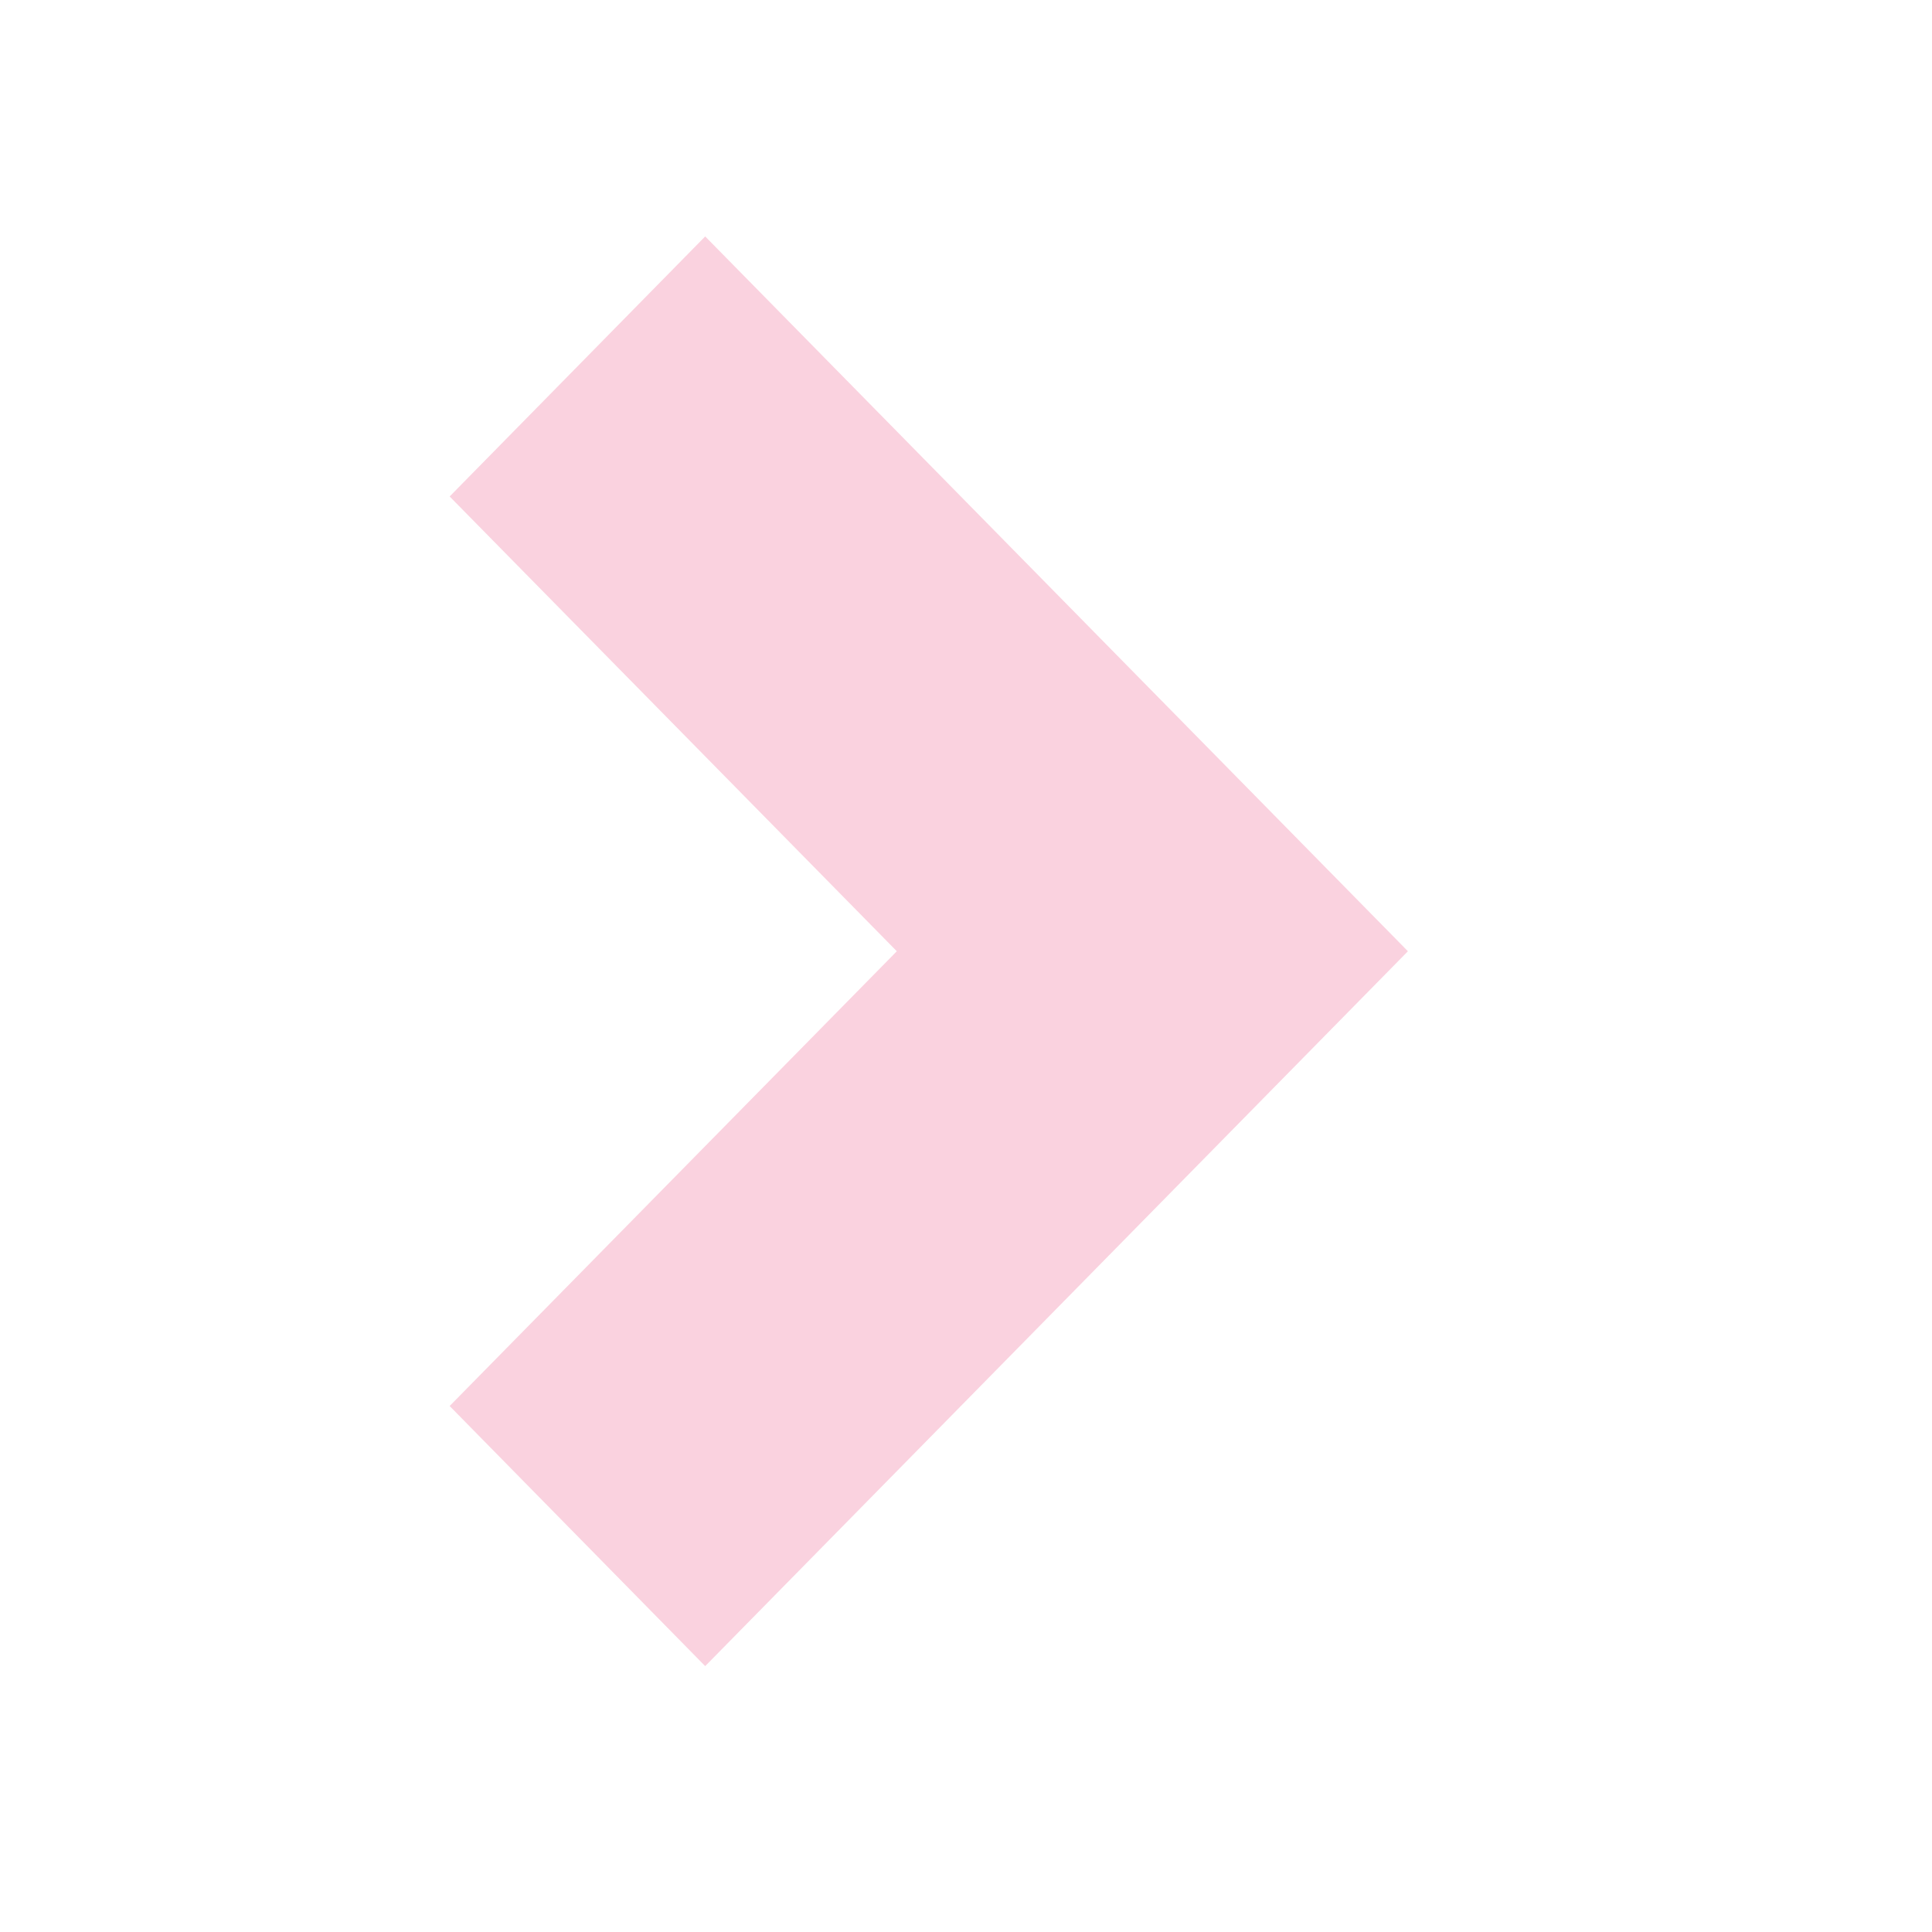
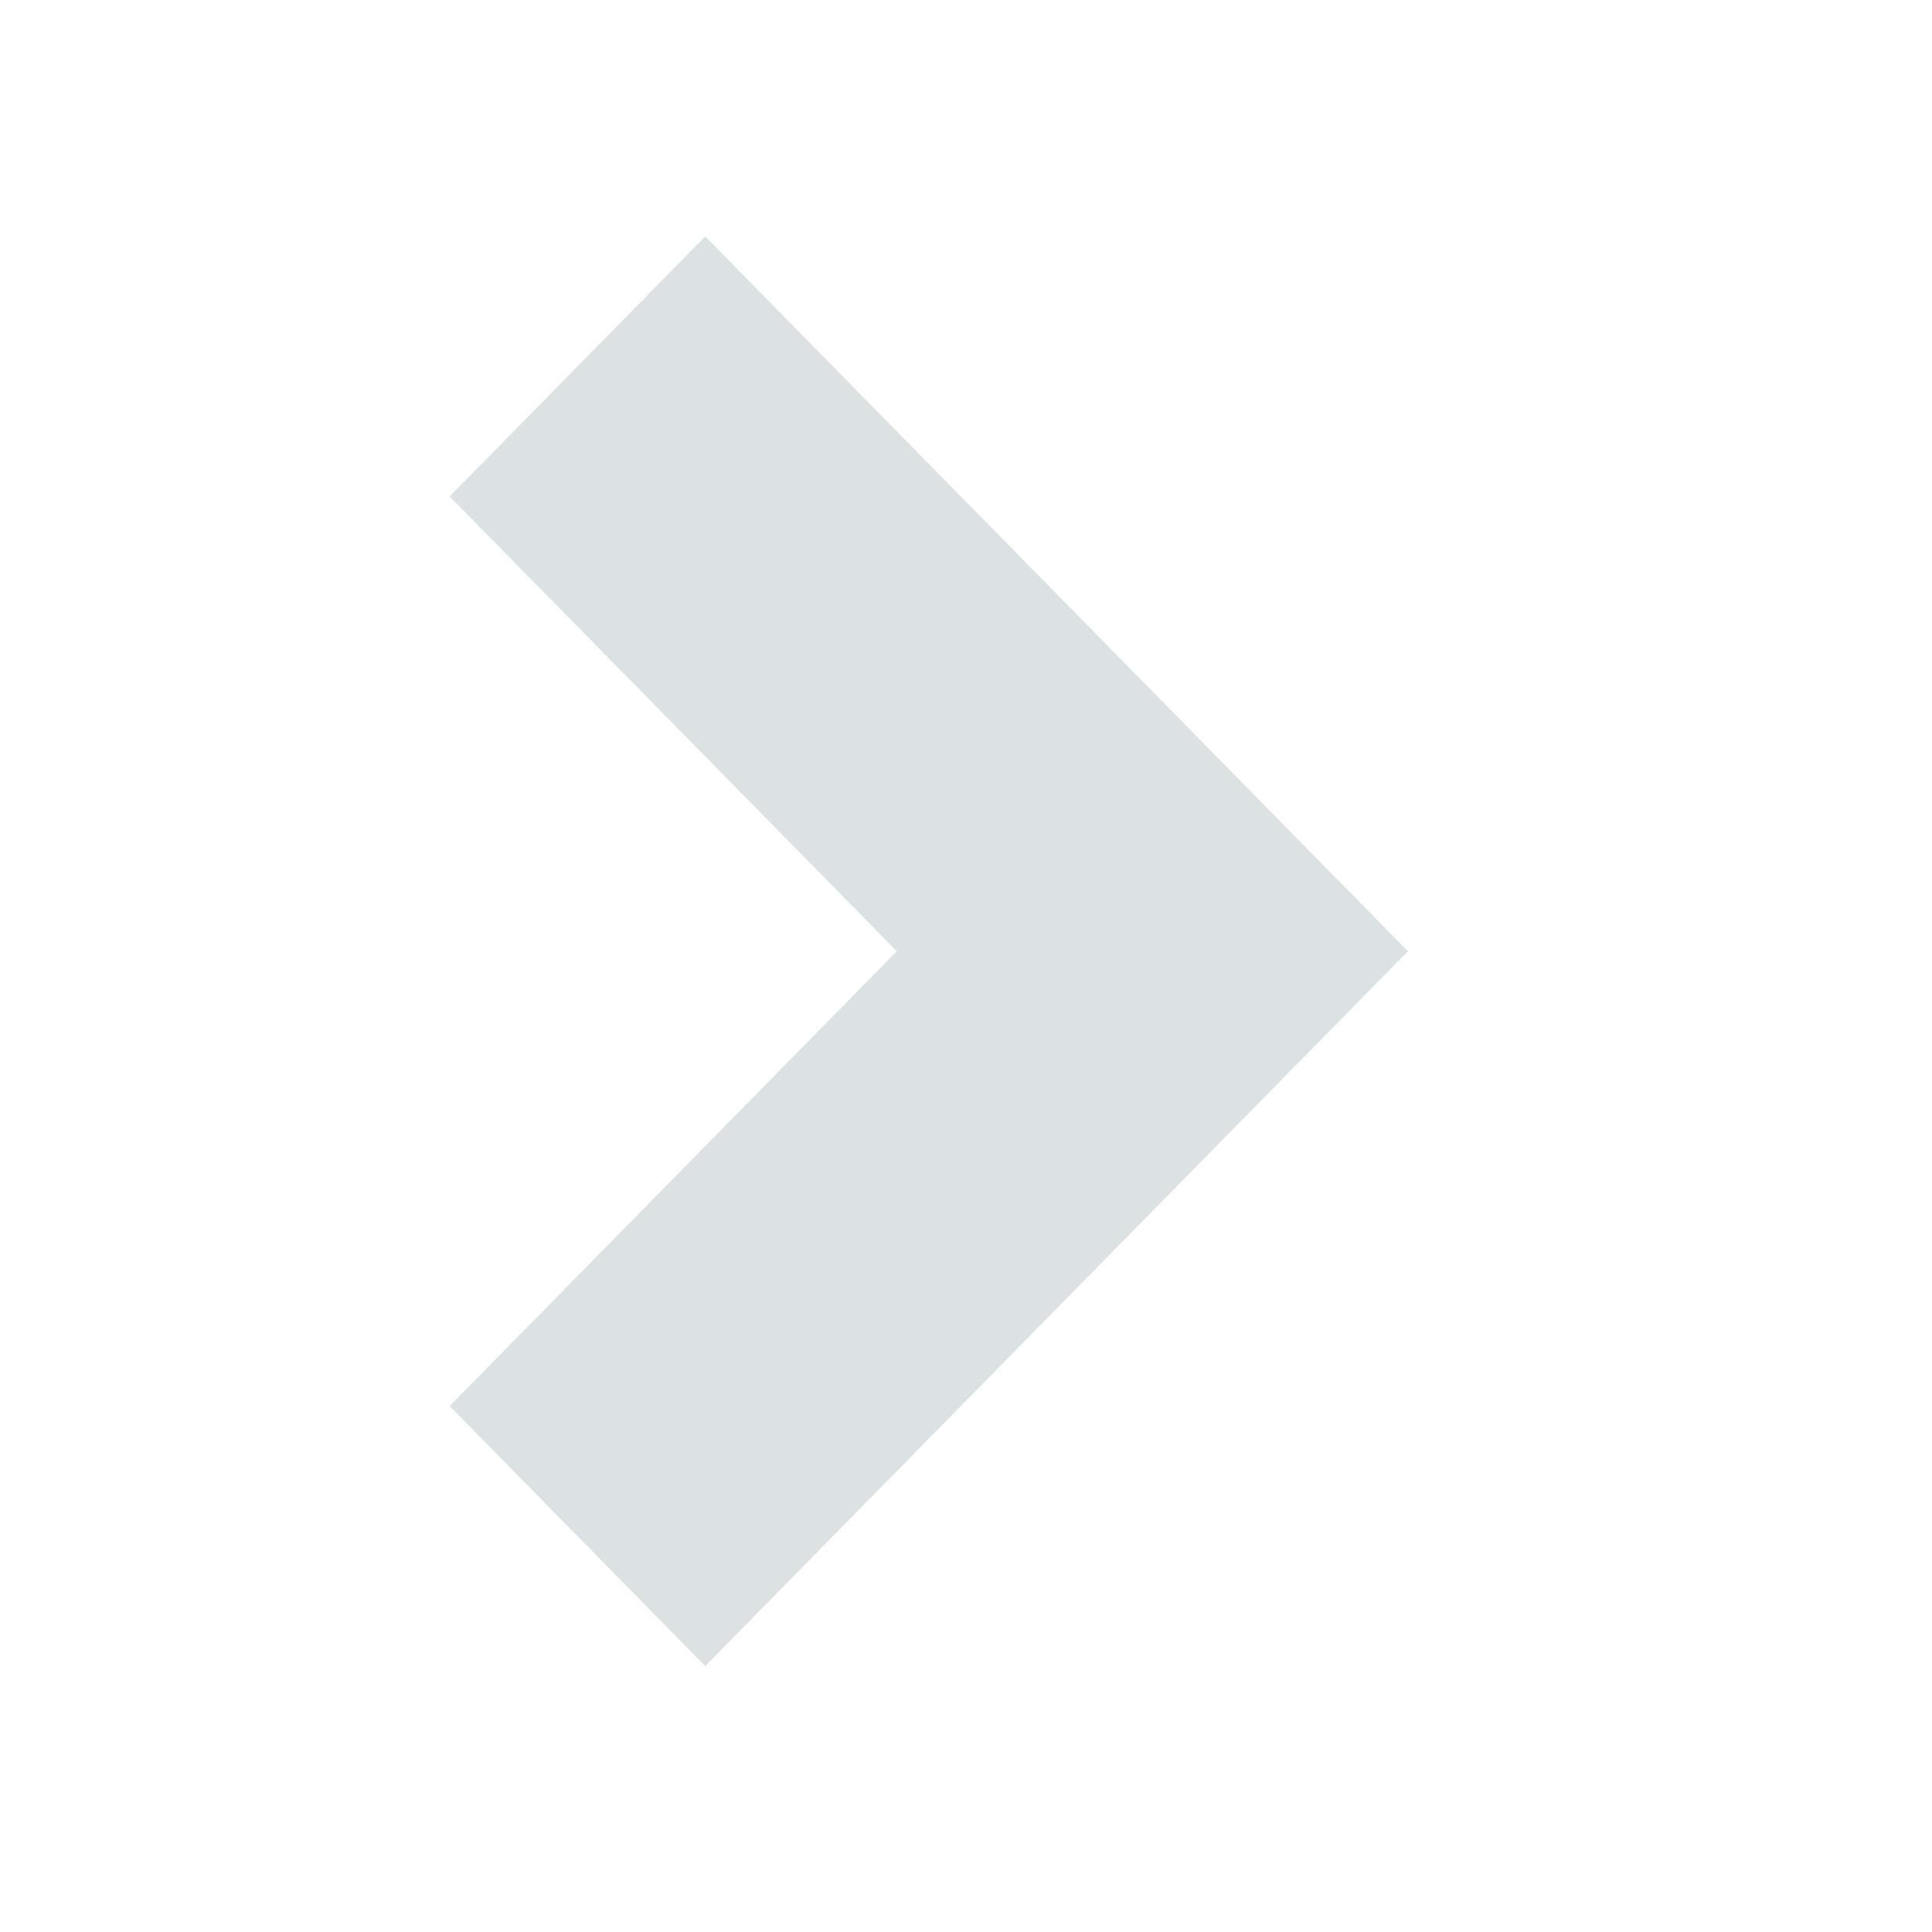
<svg xmlns="http://www.w3.org/2000/svg" width="200" height="200" viewBox="0 0 200 200">
  <g>
    <rect height="202" width="202" y="-1" x="-1" fill="none" id="canvas_background" />
    <g y="0" x="0" width="100%" height="100%" display="none" overflow="visible" id="canvasGrid">
      <rect height="100%" width="100%" y="0" x="0" stroke-width="0" fill="url(#gridpattern)" />
    </g>
  </g>
  <g>
-     <path d="m145.747,51.4l-46.291,47.077l46.291,47.078l-26.454,26.92l-72.746,-73.998l72.746,-74.003" transform="rotate(180 96.1471 98.475)" stroke-width="1.5" fill-opacity="0.2" fill="#E91E63" id="svg_1" />
+     <path d="m145.747,51.4l-46.291,47.077l46.291,47.078l-26.454,26.92l-72.746,-73.998l72.746,-74.003" transform="rotate(180 96.1471 98.475)" stroke-width="1.5" fill-opacity="0.2" fill="#546E7A" id="svg_1" />
  </g>
</svg>
